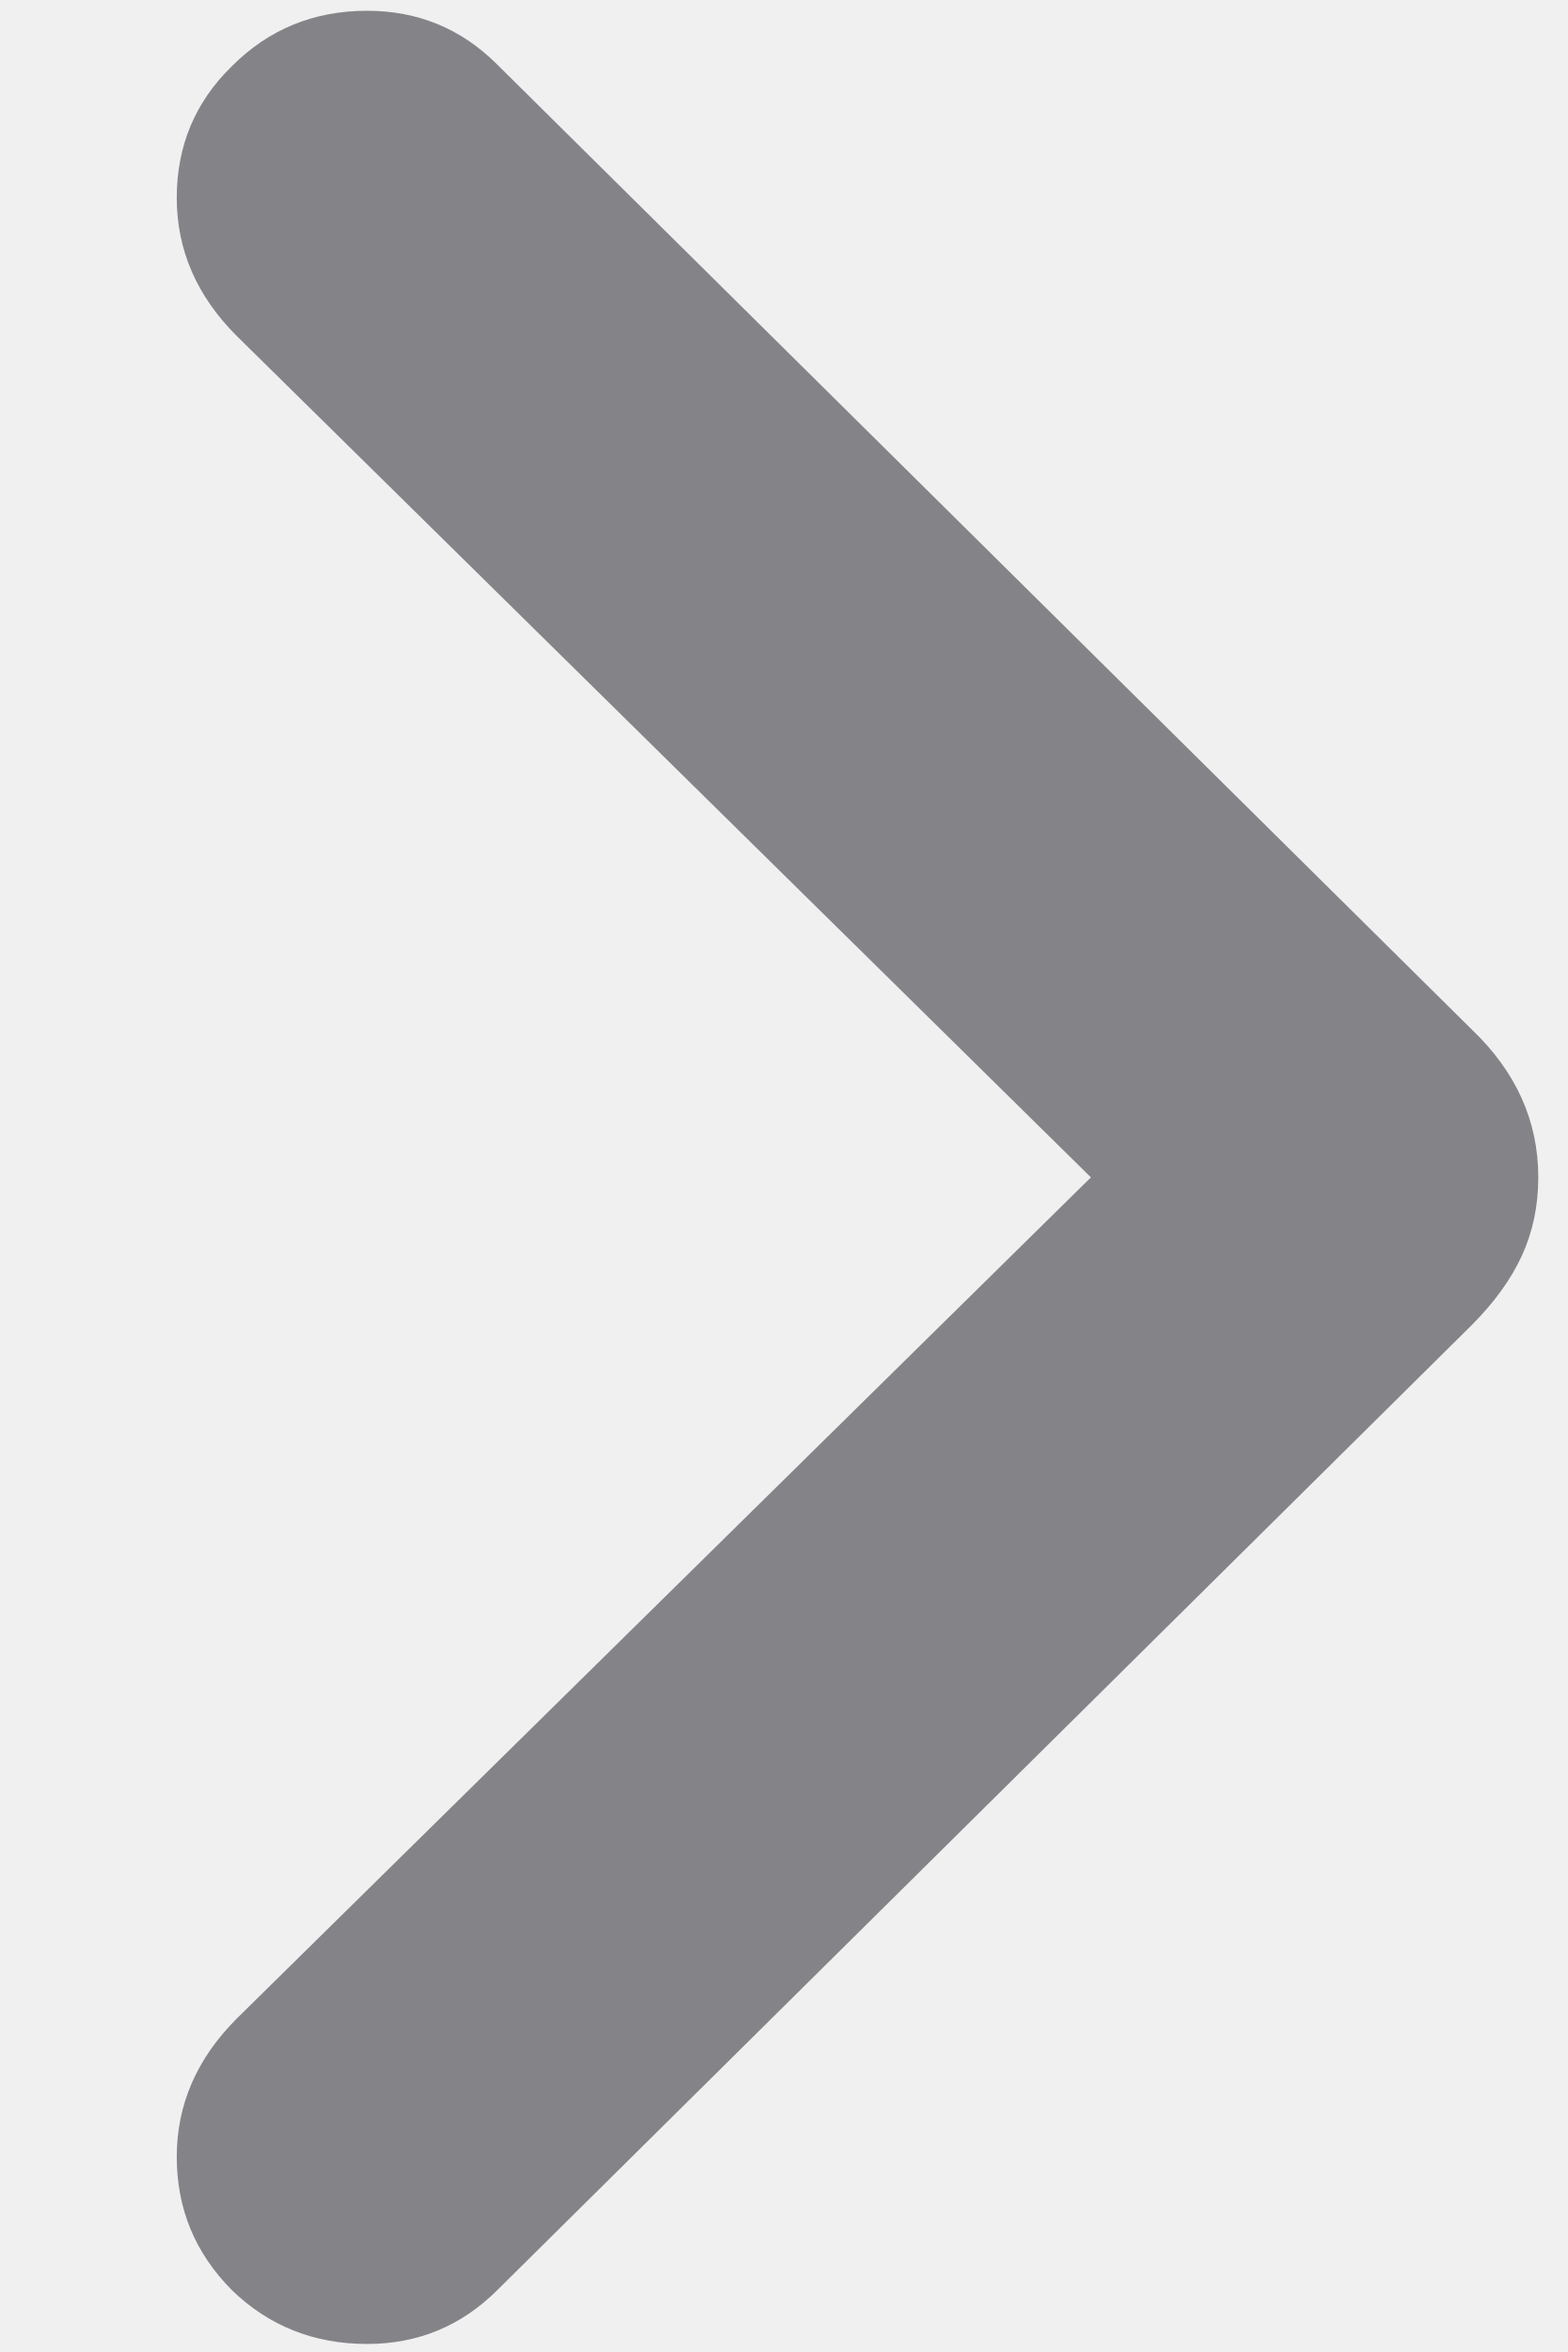
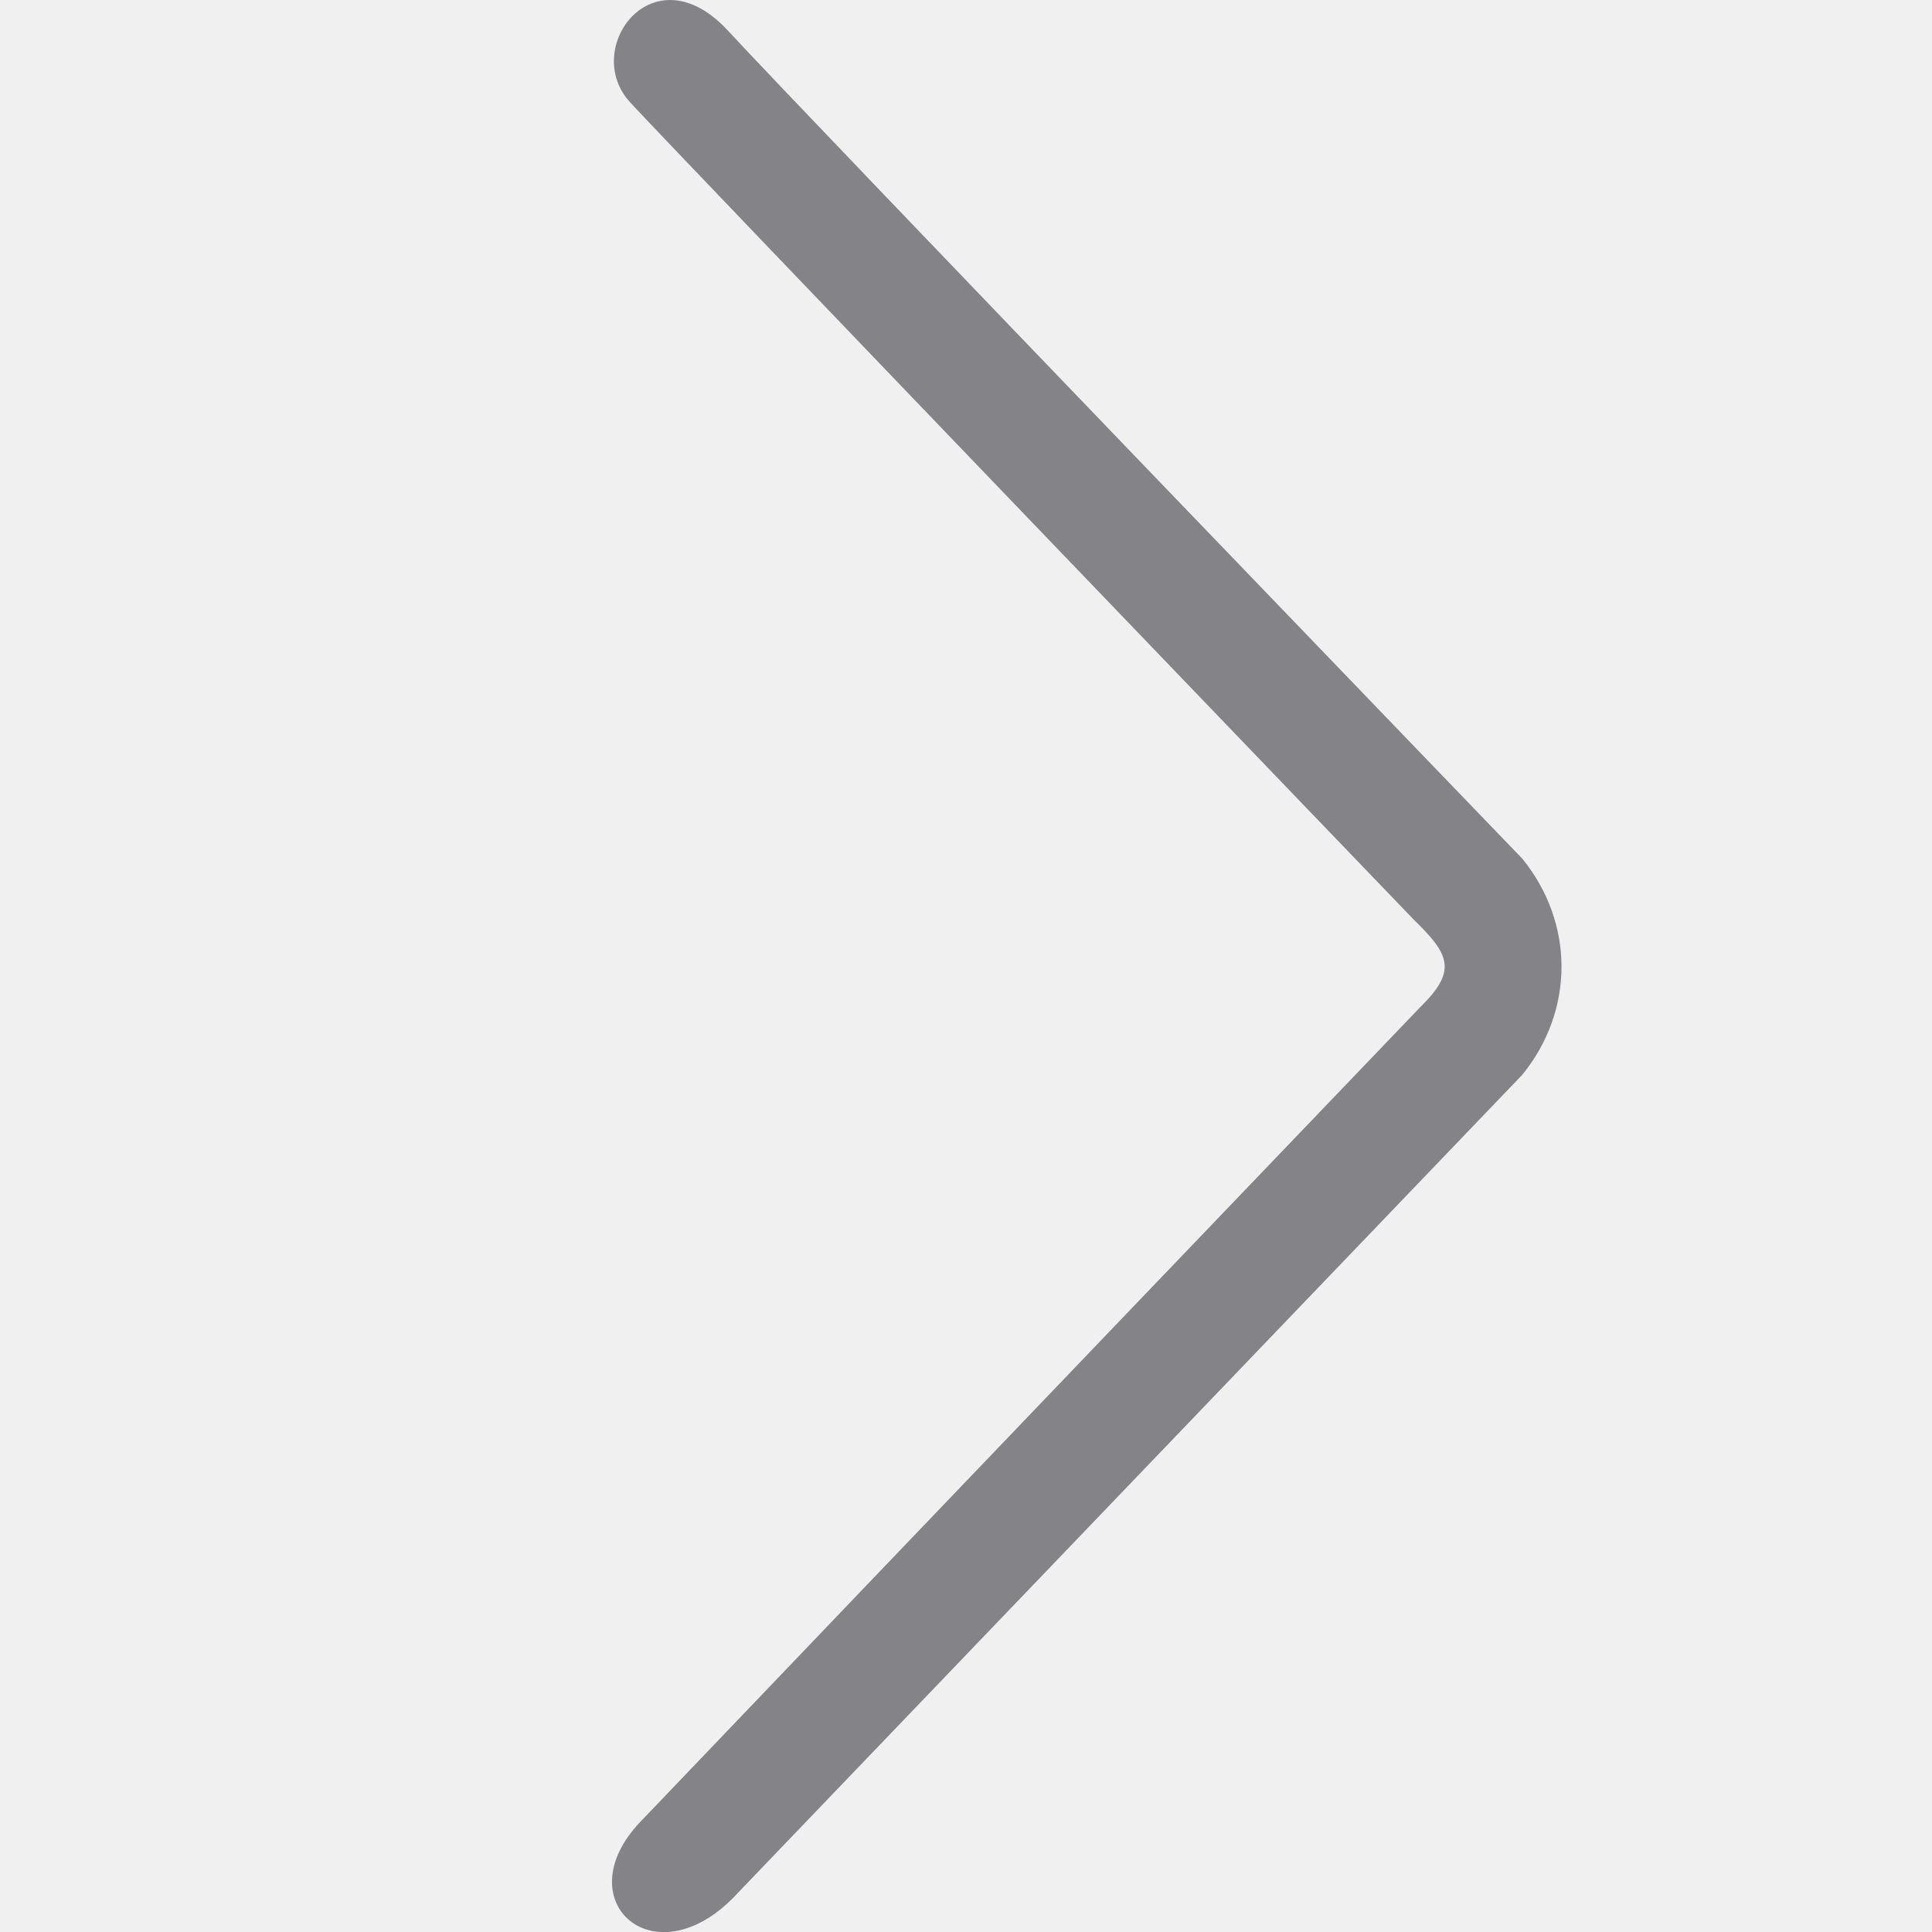
- <svg xmlns="http://www.w3.org/2000/svg" width="8" height="12" viewBox="0 0 8 12" fill="none">
-   <path d="M7.85 6.007C7.85 6.151 7.822 6.284 7.767 6.405C7.711 6.527 7.625 6.646 7.509 6.762L2.537 11.685C2.354 11.867 2.133 11.959 1.873 11.959C1.602 11.959 1.372 11.867 1.184 11.685C0.996 11.496 0.902 11.27 0.902 11.004C0.902 10.738 1.004 10.503 1.209 10.298L5.567 6.007L1.209 1.715C1.004 1.511 0.902 1.275 0.902 1.01C0.902 0.744 0.996 0.52 1.184 0.337C1.372 0.149 1.602 0.055 1.873 0.055C2.133 0.055 2.354 0.146 2.537 0.329L7.509 5.251C7.736 5.467 7.85 5.719 7.85 6.007Z" fill="#3C3C43" fill-opacity="0.6" />
+ <svg xmlns="http://www.w3.org/2000/svg" width="12" height="12" viewBox="0 0 12 12" fill="none">
+   <g clip-path="url(#clip0_2248_2283)">
+     <g clip-path="url(#clip1_2248_2283)">
+       <path d="M8.818 6.259C9.05 6.032 9.009 5.933 8.781 5.712C8.781 5.712 4.224 0.972 3.915 0.637C3.605 0.303 4.058 -0.313 4.522 0.191C4.985 0.694 9.455 5.333 9.455 5.333C9.78 5.732 9.78 6.277 9.455 6.676L4.586 11.754C4.075 12.316 3.506 11.809 3.977 11.316C5.788 9.42 8.818 6.259 8.818 6.259Z" fill="#3C3C43" fill-opacity="0.6" style="fill:#3C3C43;fill:color(display-p3 0.235 0.235 0.263);fill-opacity:0.6;" />
+     </g>
+   </g>
+   <defs>
+     <clipPath id="clip0_2248_2283">
+       <rect width="12" height="12" fill="white" style="fill:white;fill:white;fill-opacity:1;" />
+     </clipPath>
+     <clipPath id="clip1_2248_2283">
+       <rect width="12" height="12" fill="white" style="fill:white;fill:white;fill-opacity:1;" />
+     </clipPath>
+   </defs>
</svg>
